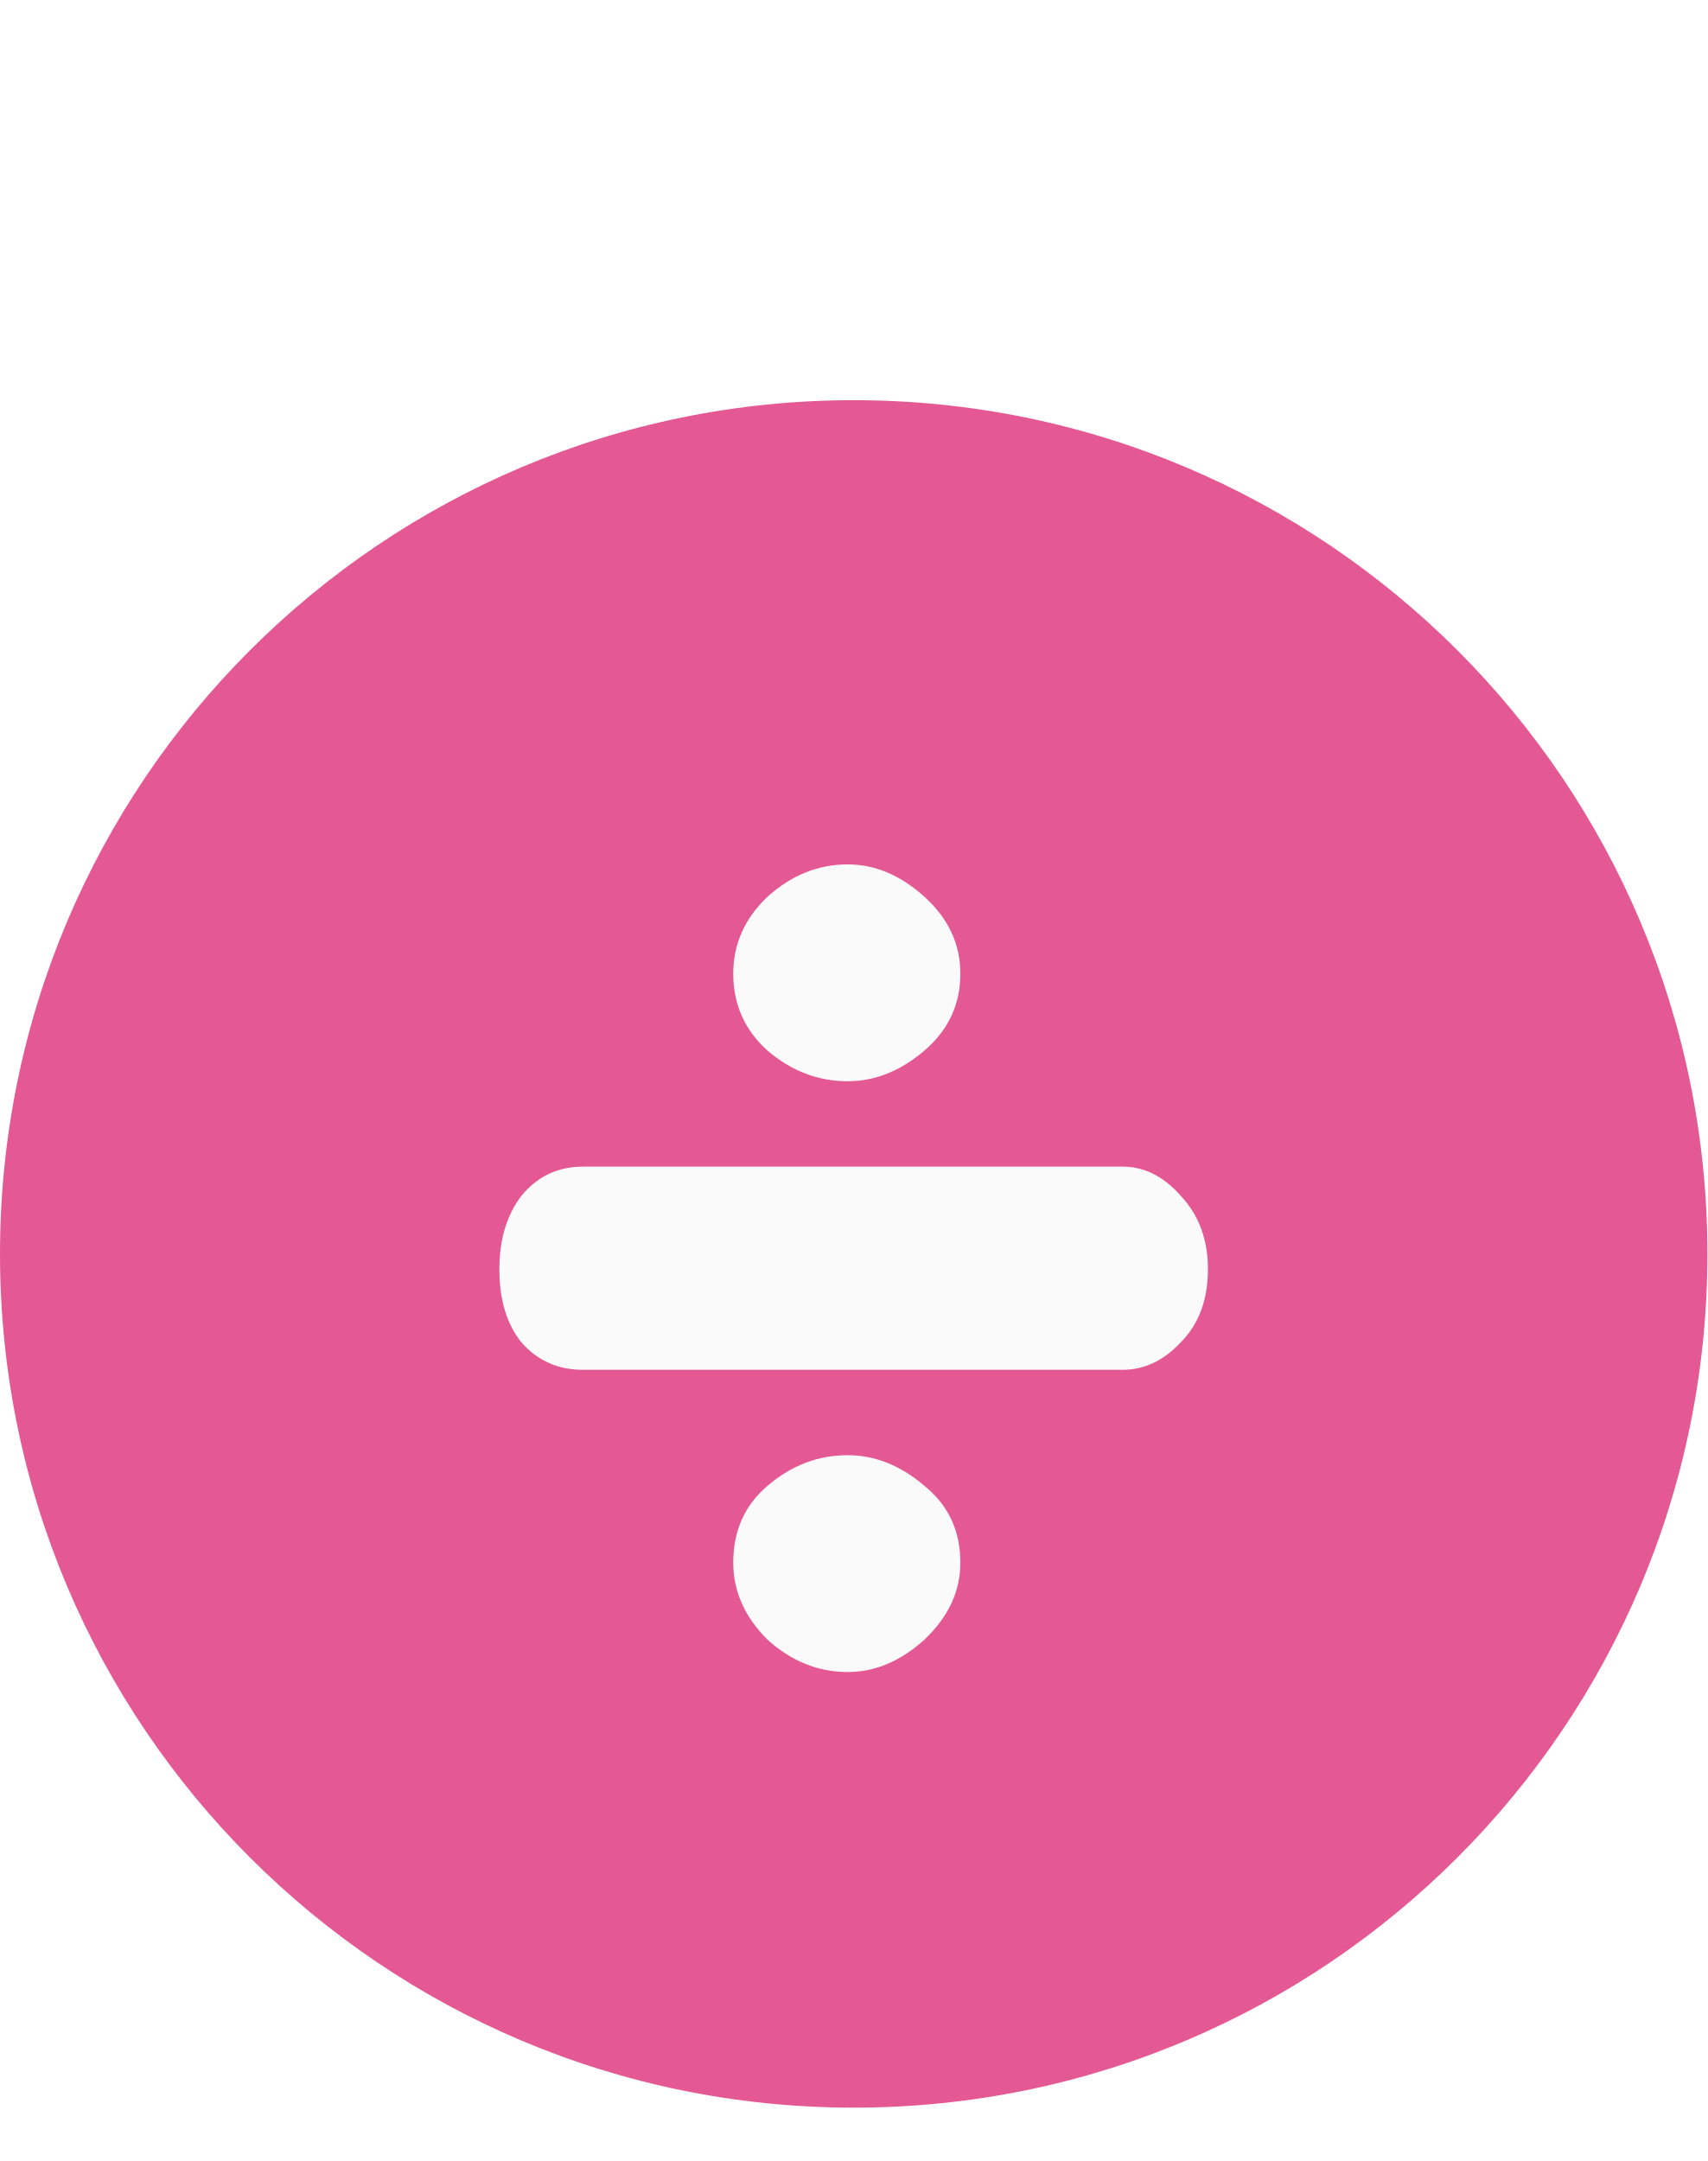
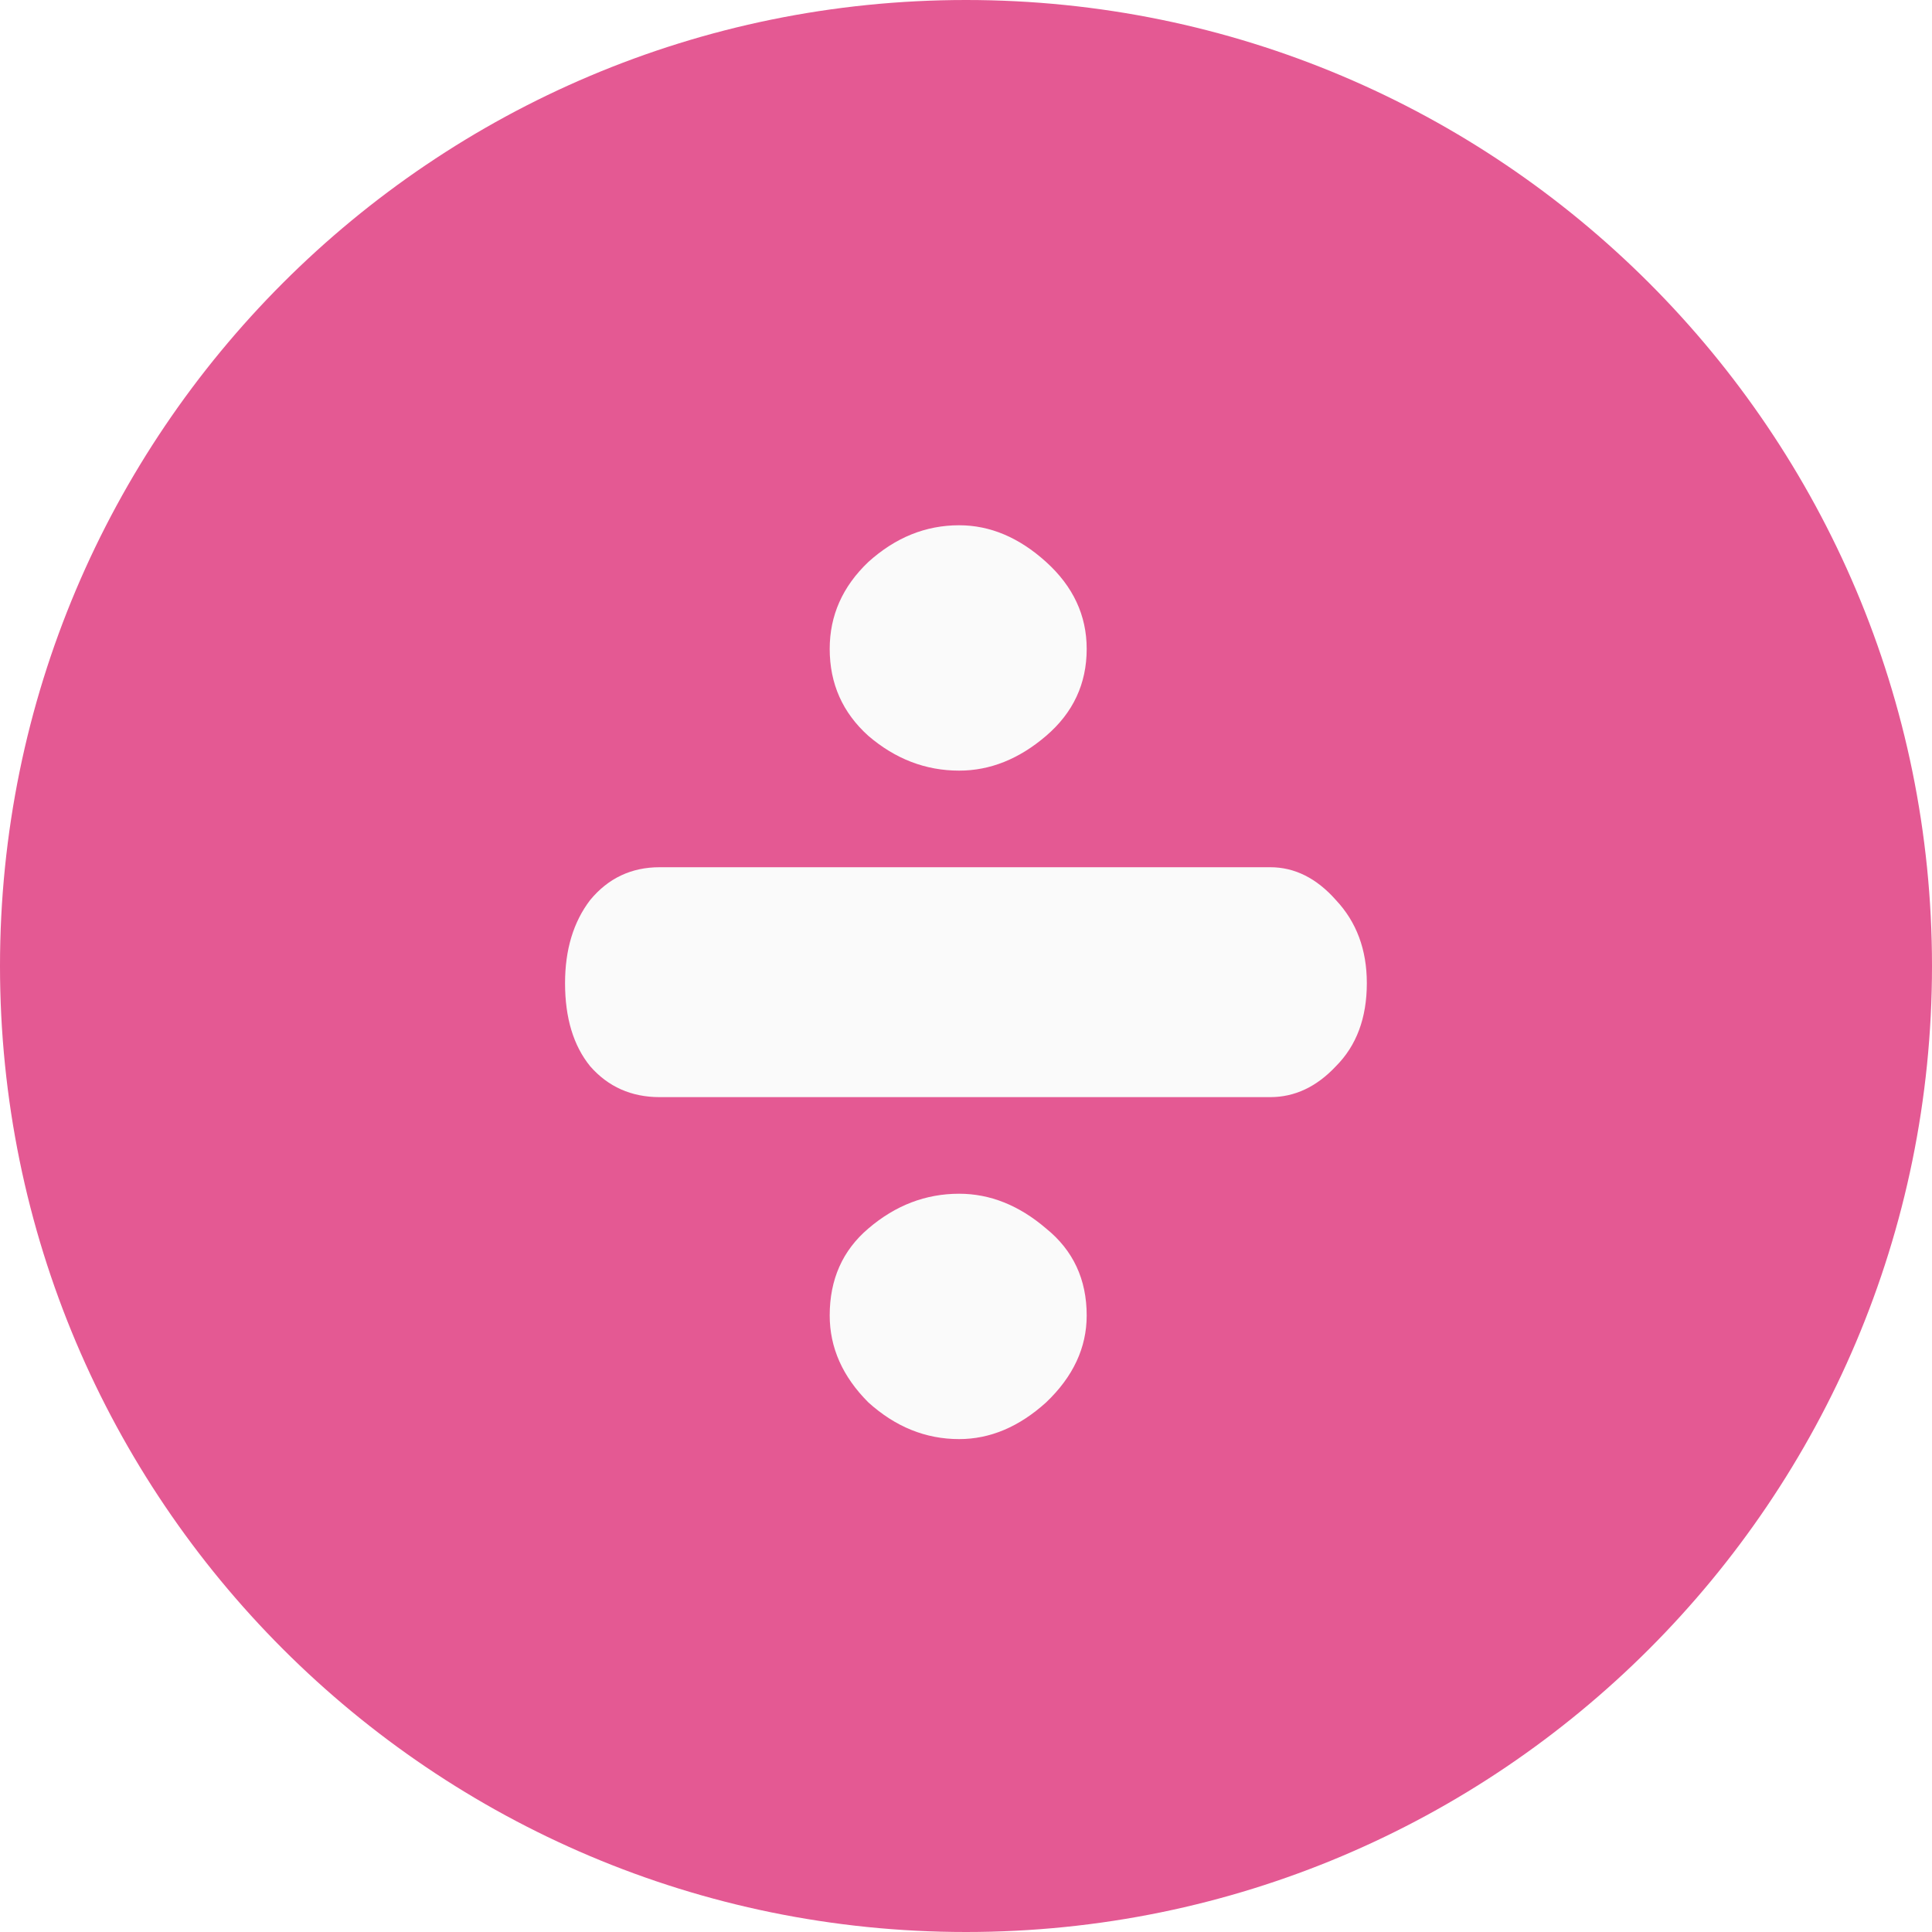
- <svg xmlns="http://www.w3.org/2000/svg" width="64" height="81" viewBox="0 0 64 81" fill="none">
-   <circle cx="32" cy="47" r="32" fill="#E45993" />
-   <path d="M21.854 51.344C20.915 51.344 20.147 51.003 19.549 50.32C18.995 49.637 18.718 48.72 18.718 47.568C18.718 46.459 18.995 45.541 19.549 44.816C20.147 44.091 20.915 43.728 21.854 43.728H42.078C42.888 43.728 43.614 44.091 44.254 44.816C44.936 45.541 45.278 46.459 45.278 47.568C45.278 48.72 44.936 49.637 44.254 50.32C43.614 51.003 42.888 51.344 42.078 51.344H21.854ZM31.773 62.672C30.664 62.672 29.662 62.267 28.765 61.456C27.912 60.603 27.485 59.643 27.485 58.576C27.485 57.381 27.912 56.421 28.765 55.696C29.662 54.928 30.664 54.544 31.773 54.544C32.797 54.544 33.758 54.928 34.654 55.696C35.55 56.421 35.998 57.381 35.998 58.576C35.998 59.643 35.55 60.603 34.654 61.456C33.758 62.267 32.797 62.672 31.773 62.672ZM31.773 40.528C30.664 40.528 29.662 40.144 28.765 39.376C27.912 38.608 27.485 37.648 27.485 36.496C27.485 35.387 27.912 34.427 28.765 33.616C29.662 32.805 30.664 32.4 31.773 32.4C32.797 32.4 33.758 32.805 34.654 33.616C35.55 34.427 35.998 35.387 35.998 36.496C35.998 37.648 35.55 38.608 34.654 39.376C33.758 40.144 32.797 40.528 31.773 40.528Z" fill="#FAFAFA" />
+ <svg xmlns="http://www.w3.org/2000/svg" width="64" height="64" viewBox="0 0 64 64" fill="none">
+   <circle cx="32" cy="32" r="32" fill="#E45993" />
+   <path d="M21.854 36.344C20.915 36.344 20.147 36.003 19.549 35.32C18.995 34.637 18.718 33.72 18.718 32.568C18.718 31.459 18.995 30.541 19.549 29.816C20.147 29.091 20.915 28.728 21.854 28.728H42.078C42.888 28.728 43.614 29.091 44.254 29.816C44.936 30.541 45.278 31.459 45.278 32.568C45.278 33.72 44.936 34.637 44.254 35.32C43.614 36.003 42.888 36.344 42.078 36.344H21.854ZM31.773 47.672C30.664 47.672 29.662 47.267 28.765 46.456C27.912 45.603 27.485 44.643 27.485 43.576C27.485 42.381 27.912 41.421 28.765 40.696C29.662 39.928 30.664 39.544 31.773 39.544C32.797 39.544 33.758 39.928 34.654 40.696C35.55 41.421 35.998 42.381 35.998 43.576C35.998 44.643 35.55 45.603 34.654 46.456C33.758 47.267 32.797 47.672 31.773 47.672ZM31.773 25.528C30.664 25.528 29.662 25.144 28.765 24.376C27.912 23.608 27.485 22.648 27.485 21.496C27.485 20.387 27.912 19.427 28.765 18.616C29.662 17.805 30.664 17.4 31.773 17.4C32.797 17.4 33.758 17.805 34.654 18.616C35.55 19.427 35.998 20.387 35.998 21.496C35.998 22.648 35.55 23.608 34.654 24.376C33.758 25.144 32.797 25.528 31.773 25.528Z" fill="#FAFAFA" />
</svg>
